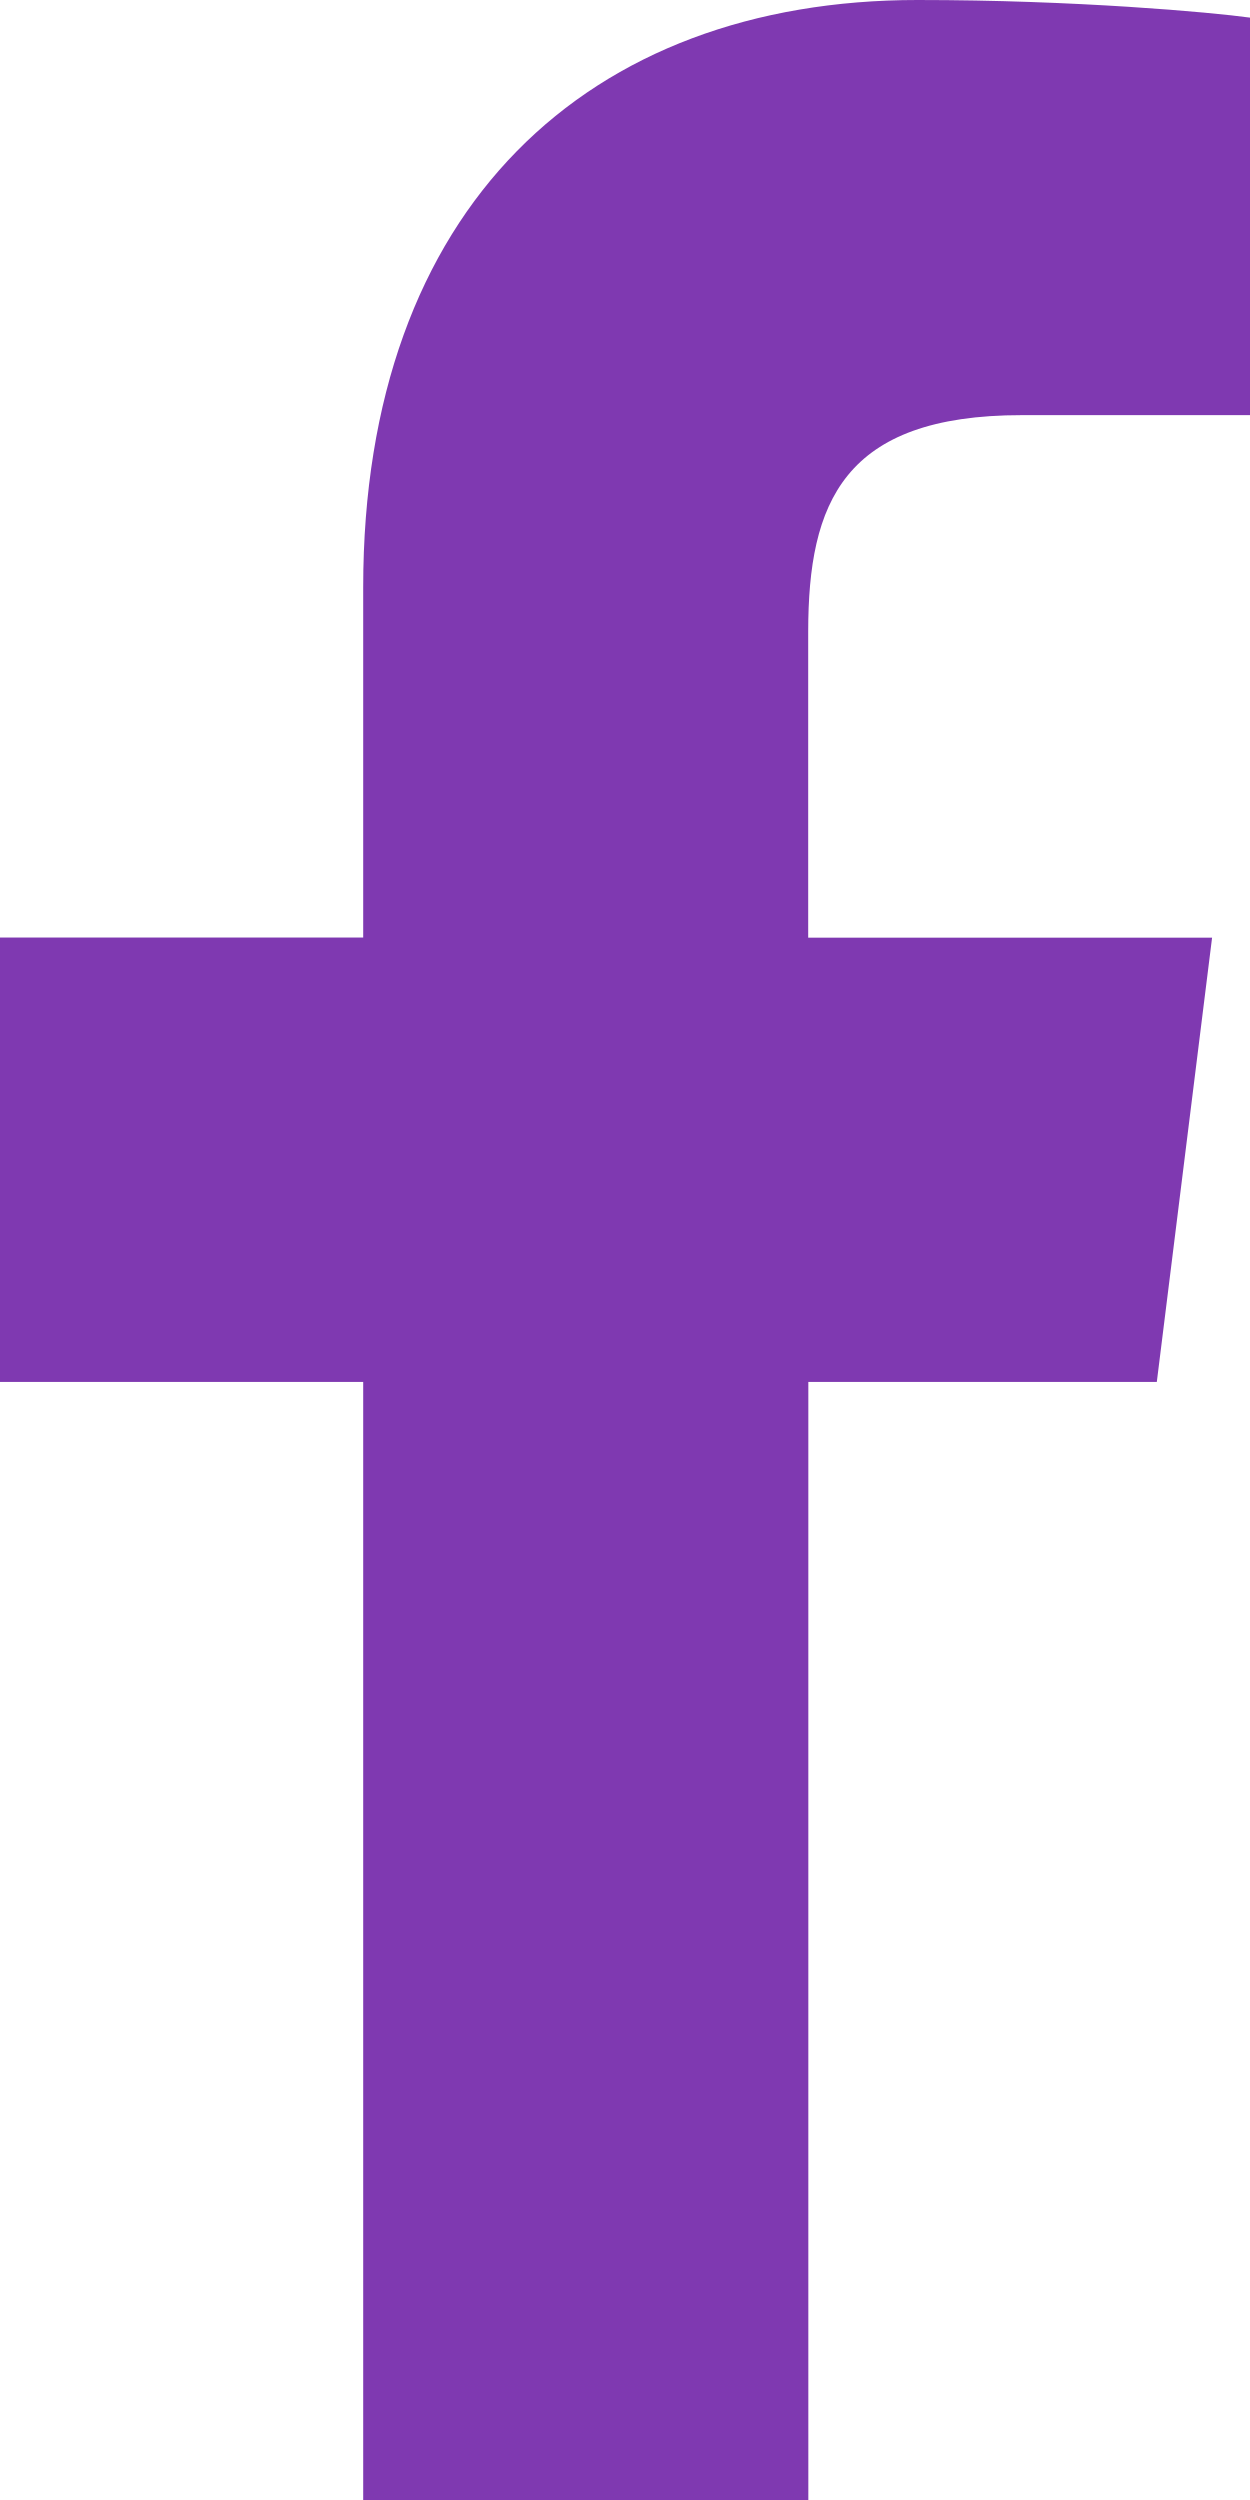
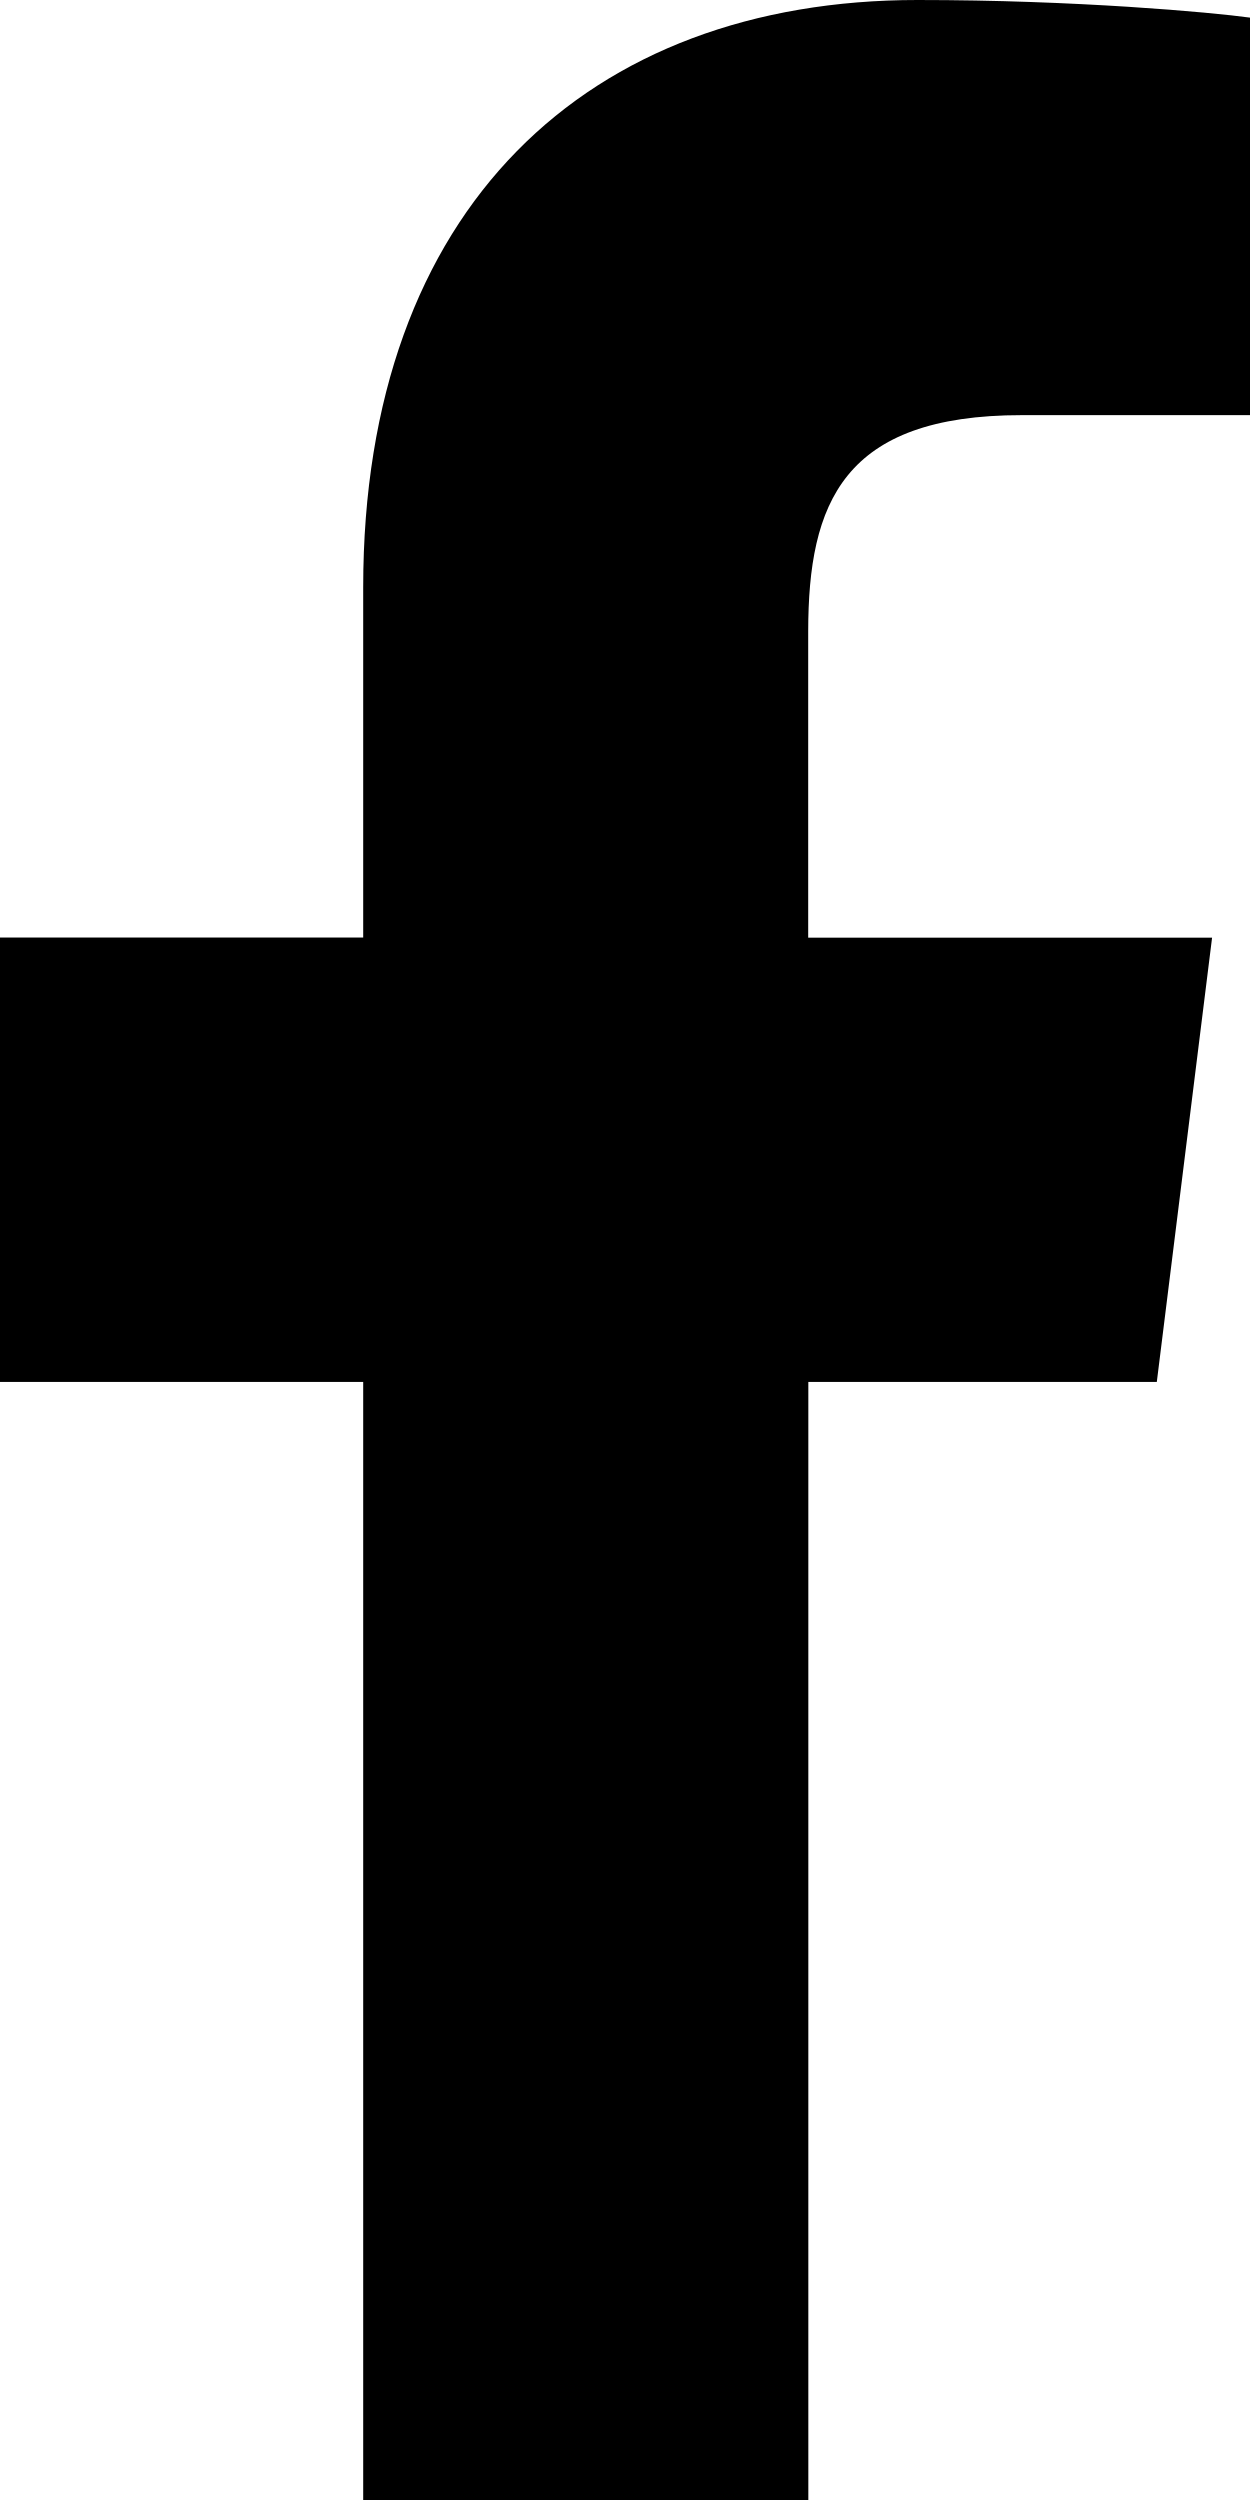
<svg xmlns="http://www.w3.org/2000/svg" width="9" height="18" viewBox="0 0 9 18" fill="none">
-   <path d="M7.357 2.989H9.001V0.127C8.717 0.088 7.742 0 6.607 0C4.237 0 2.615 1.49 2.615 4.229V6.75H0V9.95H2.615V18H5.82V9.95H8.329L8.727 6.751H5.819V4.546C5.82 3.622 6.069 2.989 7.357 2.989Z" fill="#7F39B1" />
+   <path d="M7.357 2.989H9.001V0.127C8.717 0.088 7.742 0 6.607 0C4.237 0 2.615 1.49 2.615 4.229V6.75H0V9.95H2.615V18H5.82V9.95H8.329L8.727 6.751H5.819V4.546C5.82 3.622 6.069 2.989 7.357 2.989Z" fill="currentColor" />
</svg>
